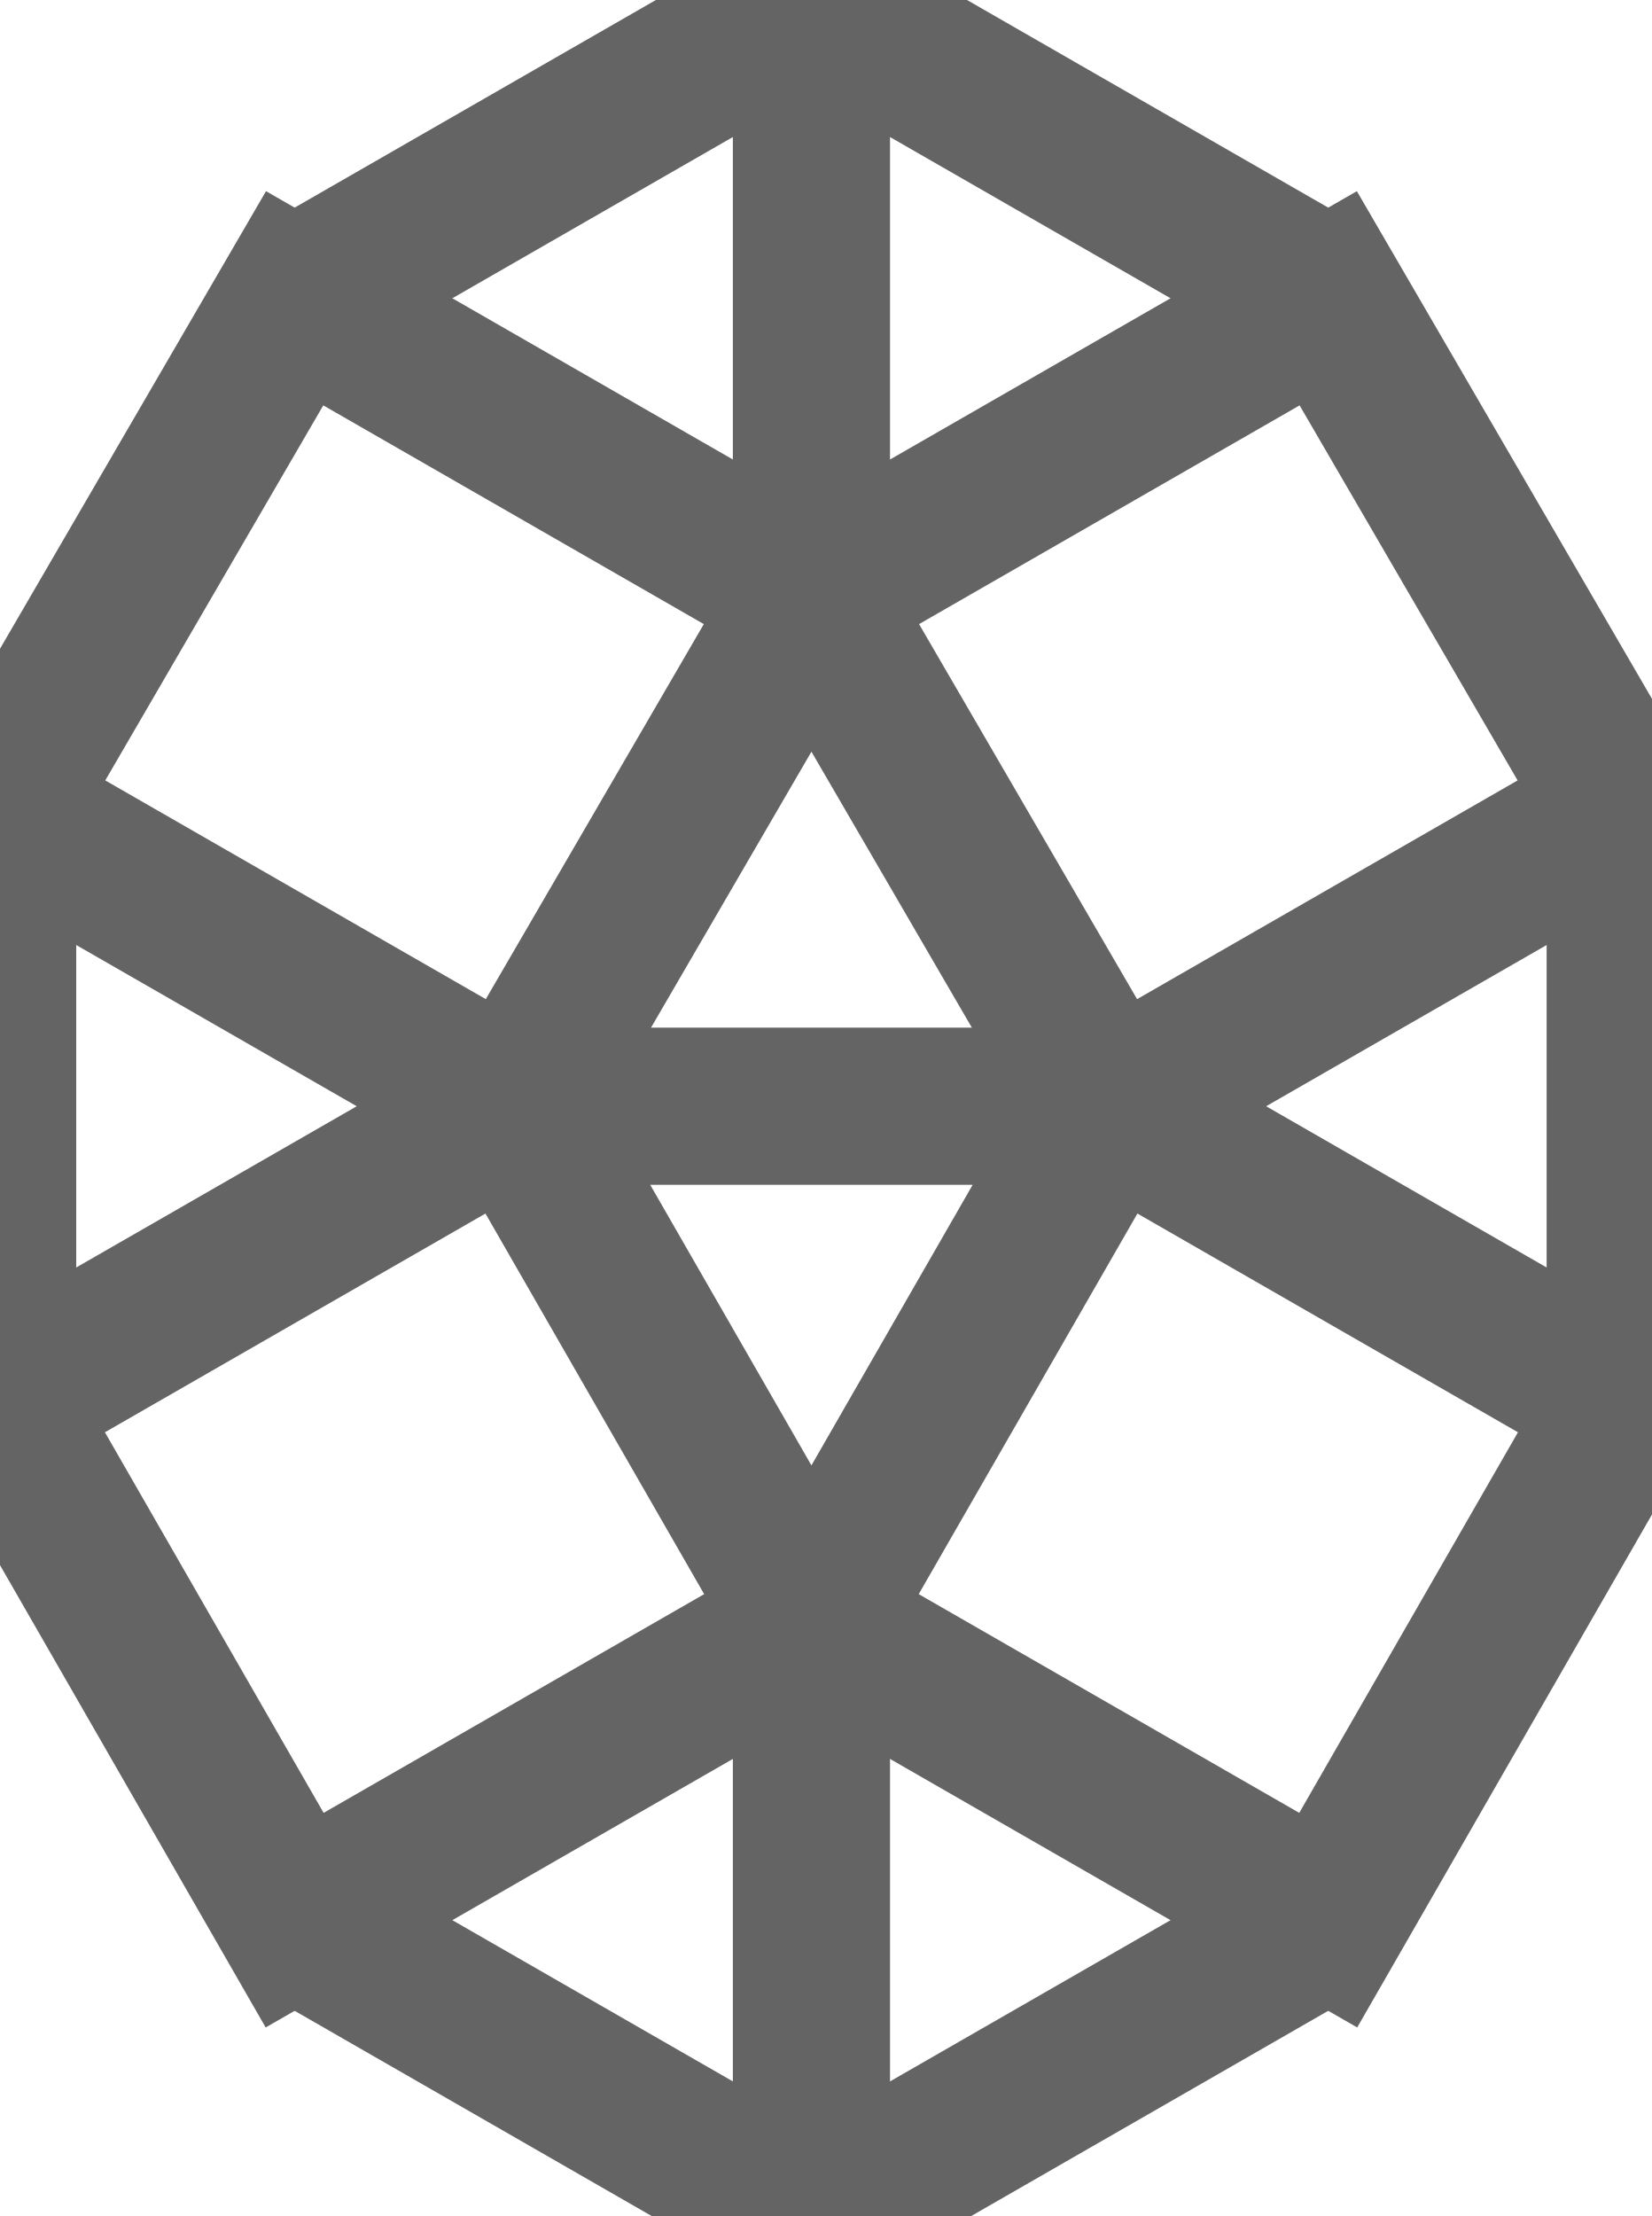
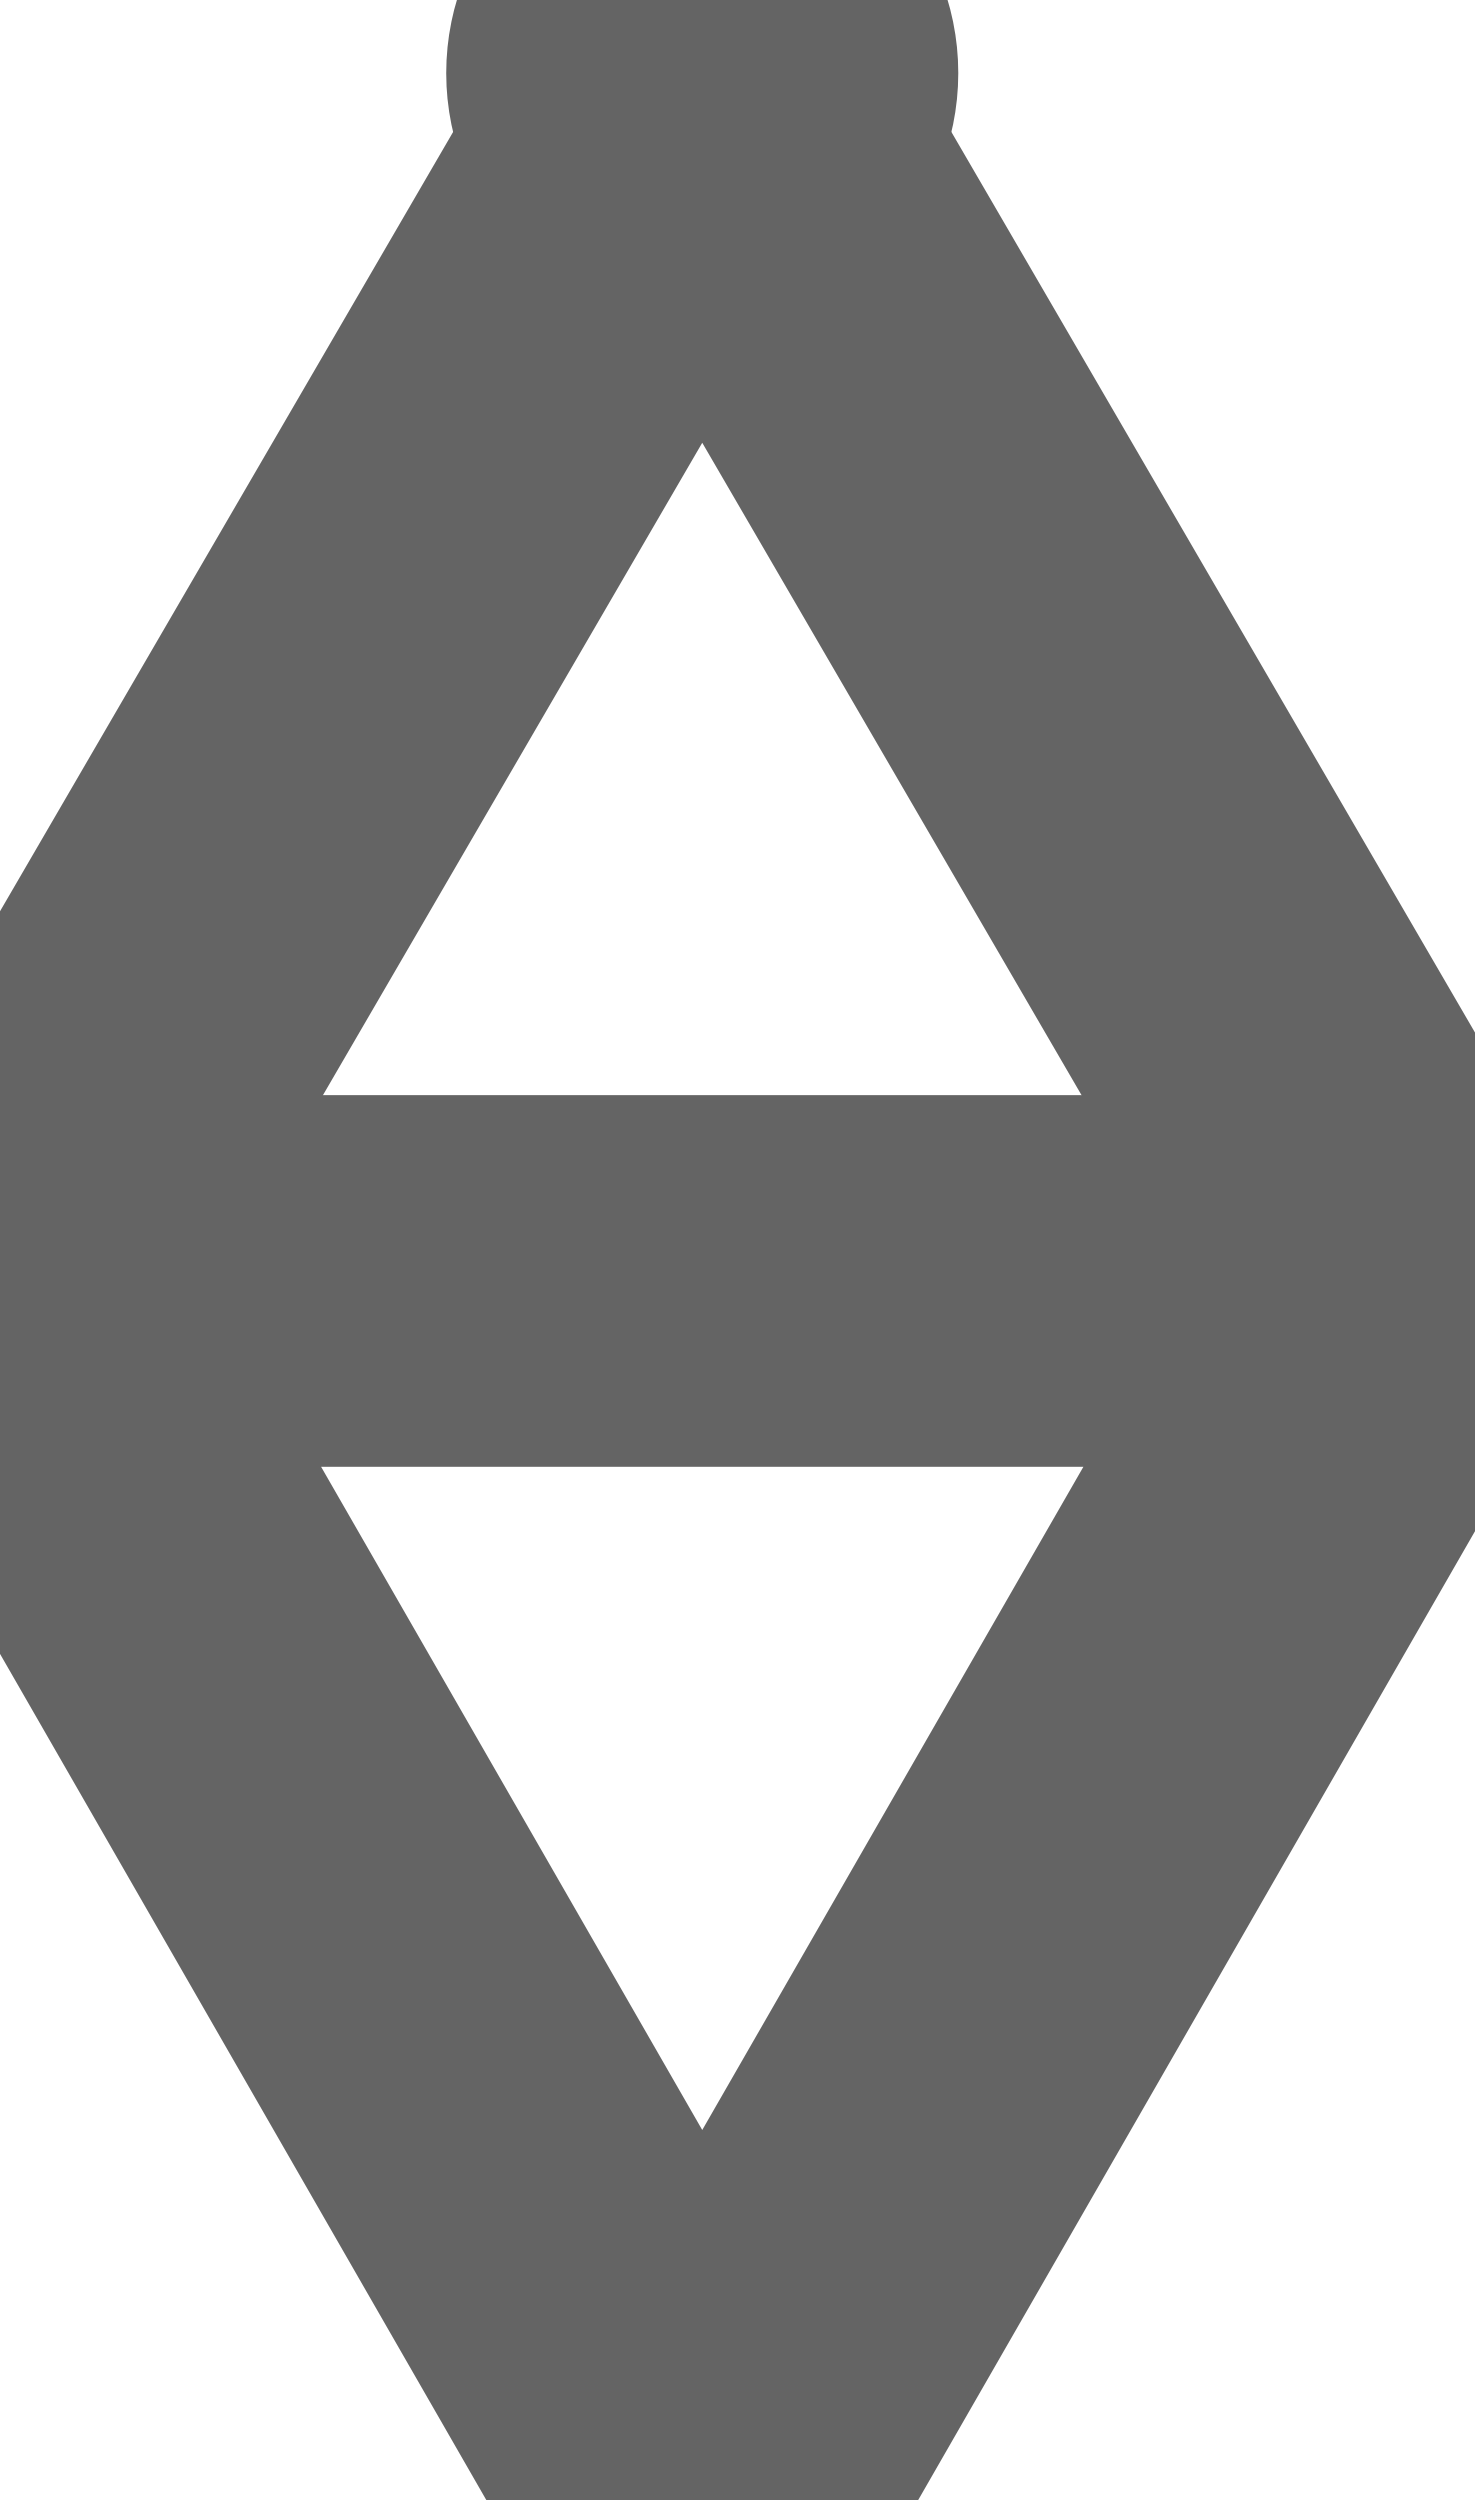
- <svg xmlns="http://www.w3.org/2000/svg" xmlns:ns1="http://www.shapertools.com/namespaces/shaper" enable-background="new 0 0 0.278 0.373" height="0.373cm" ns1:fusionaddin="version:1.5.0" version="1.1" viewBox="0 0 0.278 0.373" width="0.278cm" x="0cm" xml:space="preserve" y="0cm">
-   <path d="M0.05,0.187 L-0,0.1 -0.05,0.187 0.05,0.187z" fill="none" ns1:cutDepth="0" ns1:pathType="guide" stroke="rgb(100,100,100)" transform="matrix(1,0,0,-1,0.1366025,0.3732051)" vector-effect="non-scaling-stroke" />
-   <path d="M0.05,0.187 L0.137,0.137 0.087,0.05 -0,0.1 -0.087,0.05 -0.137,0.137 -0.05,0.187 0,0.273 0.05,0.187z" fill="none" ns1:cutDepth="0" ns1:pathType="guide" stroke="rgb(100,100,100)" transform="matrix(1,0,0,-1,0.1366025,0.3732051)" vector-effect="non-scaling-stroke" />
-   <path d="M0.05,0.187 L0.137,0.237 0.087,0.323 0,0.273 -0.087,0.323 -0.137,0.237 -0.05,0.187" fill="none" ns1:cutDepth="0" ns1:pathType="guide" stroke="rgb(100,100,100)" transform="matrix(1,0,0,-1,0.1366025,0.3732051)" vector-effect="non-scaling-stroke" />
-   <path d="M0.137,0.137 L0.137,0.237" fill="none" ns1:cutDepth="0" ns1:pathType="guide" stroke="rgb(100,100,100)" transform="matrix(1,0,0,-1,0.1366025,0.3732051)" vector-effect="non-scaling-stroke" />
-   <path d="M-0.137,0.137 L-0.137,0.237" fill="none" ns1:cutDepth="0" ns1:pathType="guide" stroke="rgb(100,100,100)" transform="matrix(1,0,0,-1,0.1366025,0.3732051)" vector-effect="non-scaling-stroke" />
-   <path d="M-0,0.1 L-0,0 -0.087,0.05" fill="none" ns1:cutDepth="0" ns1:pathType="guide" stroke="rgb(100,100,100)" transform="matrix(1,0,0,-1,0.1366025,0.3732051)" vector-effect="non-scaling-stroke" />
-   <path d="M-0,0 L0.087,0.05" fill="none" ns1:cutDepth="0" ns1:pathType="guide" stroke="rgb(100,100,100)" transform="matrix(1,0,0,-1,0.1366025,0.3732051)" vector-effect="non-scaling-stroke" />
-   <path d="M-0.005,0.273 a0.005,0.005 0 1,1 0.01,0 a0.005,0.005 0 1,1 -0.01,0z" fill="none" ns1:cutDepth="0" ns1:pathType="guide" stroke="rgb(100,100,100)" transform="matrix(1,0,0,-1,0.1366025,0.3732051)" vector-effect="non-scaling-stroke" />
-   <path d="M0,0.273 L0,0.373 0.087,0.323" fill="none" ns1:cutDepth="0" ns1:pathType="guide" stroke="rgb(100,100,100)" transform="matrix(1,0,0,-1,0.1366025,0.3732051)" vector-effect="non-scaling-stroke" />
-   <path d="M0,0.373 L-0.087,0.323" fill="none" ns1:cutDepth="0" ns1:pathType="guide" stroke="rgb(100,100,100)" transform="matrix(1,0,0,-1,0.1366025,0.3732051)" vector-effect="non-scaling-stroke" />
-   <path d="M0.132,0.137 a0.005,0.005 0 1,1 0.01,0 a0.005,0.005 0 1,1 -0.01,0z" fill="none" ns1:cutDepth="0" ns1:pathType="guide" stroke="rgb(100,100,100)" transform="matrix(1,0,0,-1,0.1366025,0.3732051)" vector-effect="non-scaling-stroke" />
+ <svg xmlns="http://www.w3.org/2000/svg" xmlns:ns1="http://www.shapertools.com/namespaces/shaper" enable-background="new 0 0 0.105 0.178" height="0.178cm" ns1:fusionaddin="version:1.5.0" version="1.1" viewBox="0 0 0.105 0.178" width="0.105cm" x="0cm" xml:space="preserve" y="0cm">
+   <path d="M0,0 L-0.05,0.087 0.05,0.087 0,0z" fill="none" ns1:cutDepth="0" ns1:pathType="guide" stroke="rgb(100,100,100)" transform="matrix(1,0,0,-1,0.05,0.1782051)" vector-effect="non-scaling-stroke" />
+   <path d="M0.05,0.087 L0,0.173 -0.05,0.087" fill="none" ns1:cutDepth="0" ns1:pathType="guide" stroke="rgb(100,100,100)" transform="matrix(1,0,0,-1,0.05,0.1782051)" vector-effect="non-scaling-stroke" />
+   <path d="M0.045,0.087 a0.005,0.005 0 1,1 0.01,0 a0.005,0.005 0 1,1 -0.01,0z" fill="none" ns1:cutDepth="0" ns1:pathType="guide" stroke="rgb(100,100,100)" transform="matrix(1,0,0,-1,0.05,0.1782051)" vector-effect="non-scaling-stroke" />
+   <path d="M-0.005,0.173 a0.005,0.005 0 1,1 0.01,0 a0.005,0.005 0 1,1 -0.01,0z" fill="none" ns1:cutDepth="0" ns1:pathType="guide" stroke="rgb(100,100,100)" transform="matrix(1,0,0,-1,0.05,0.1782051)" vector-effect="non-scaling-stroke" />
</svg>
